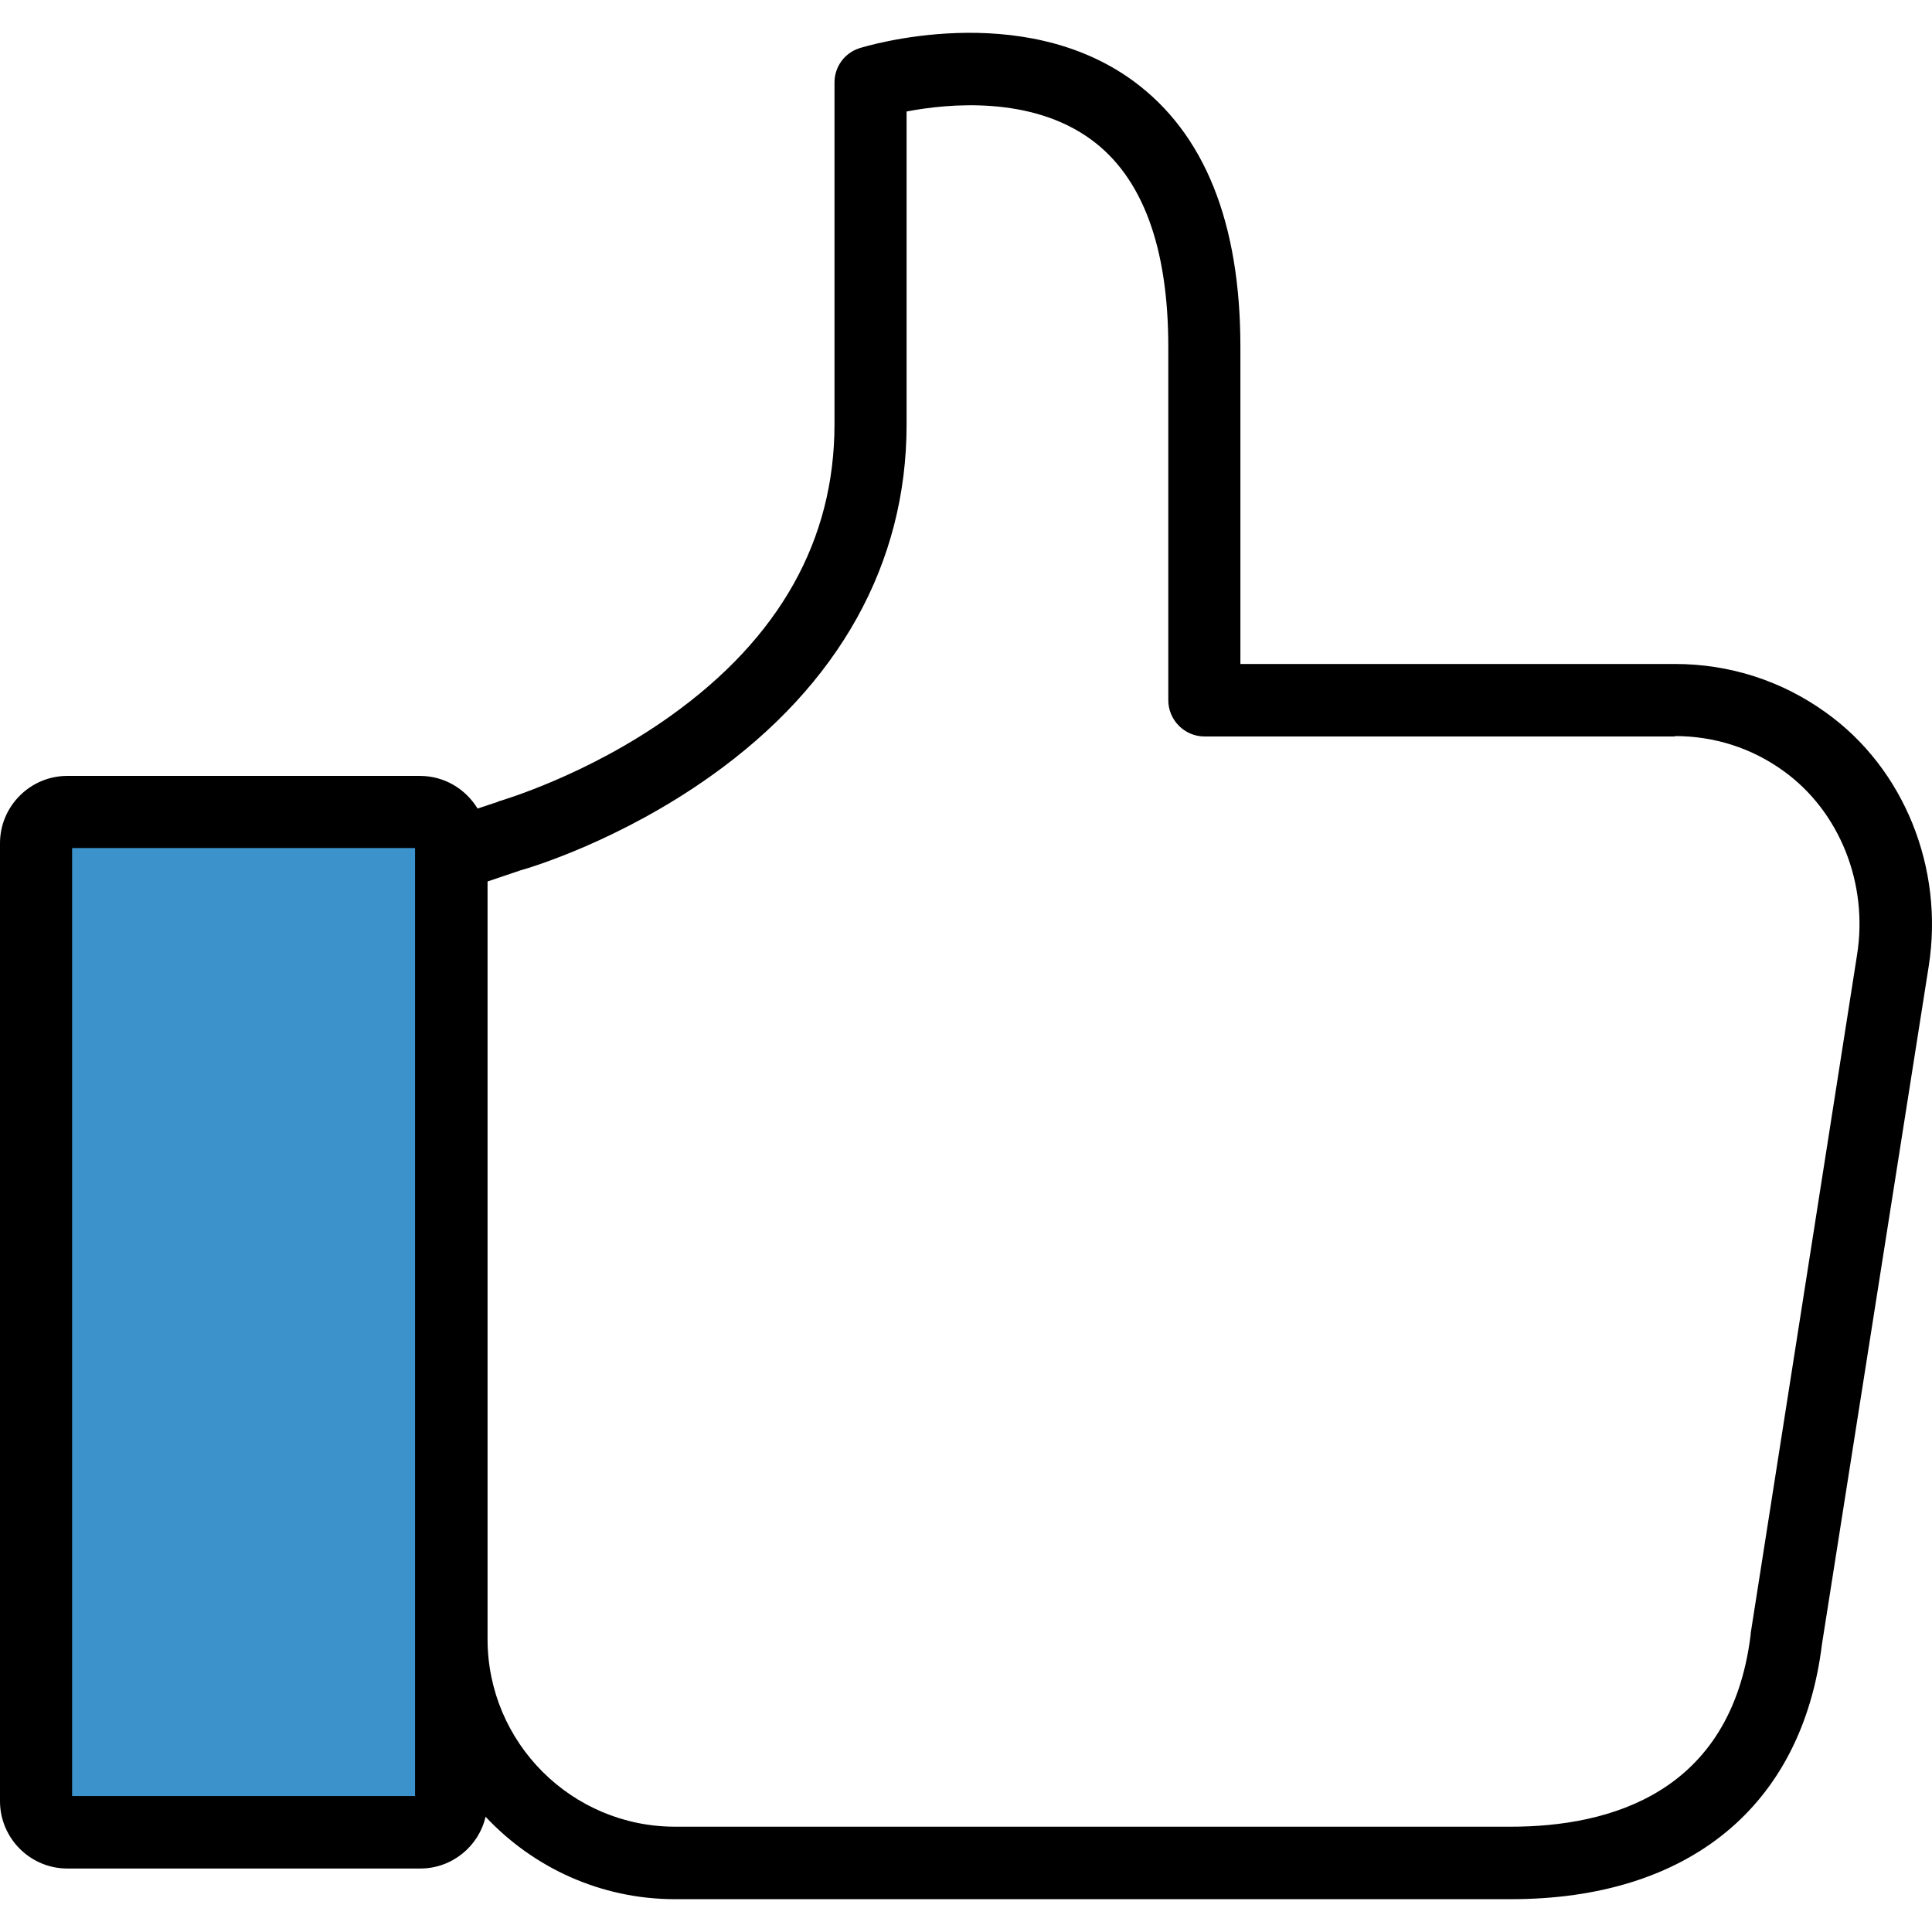
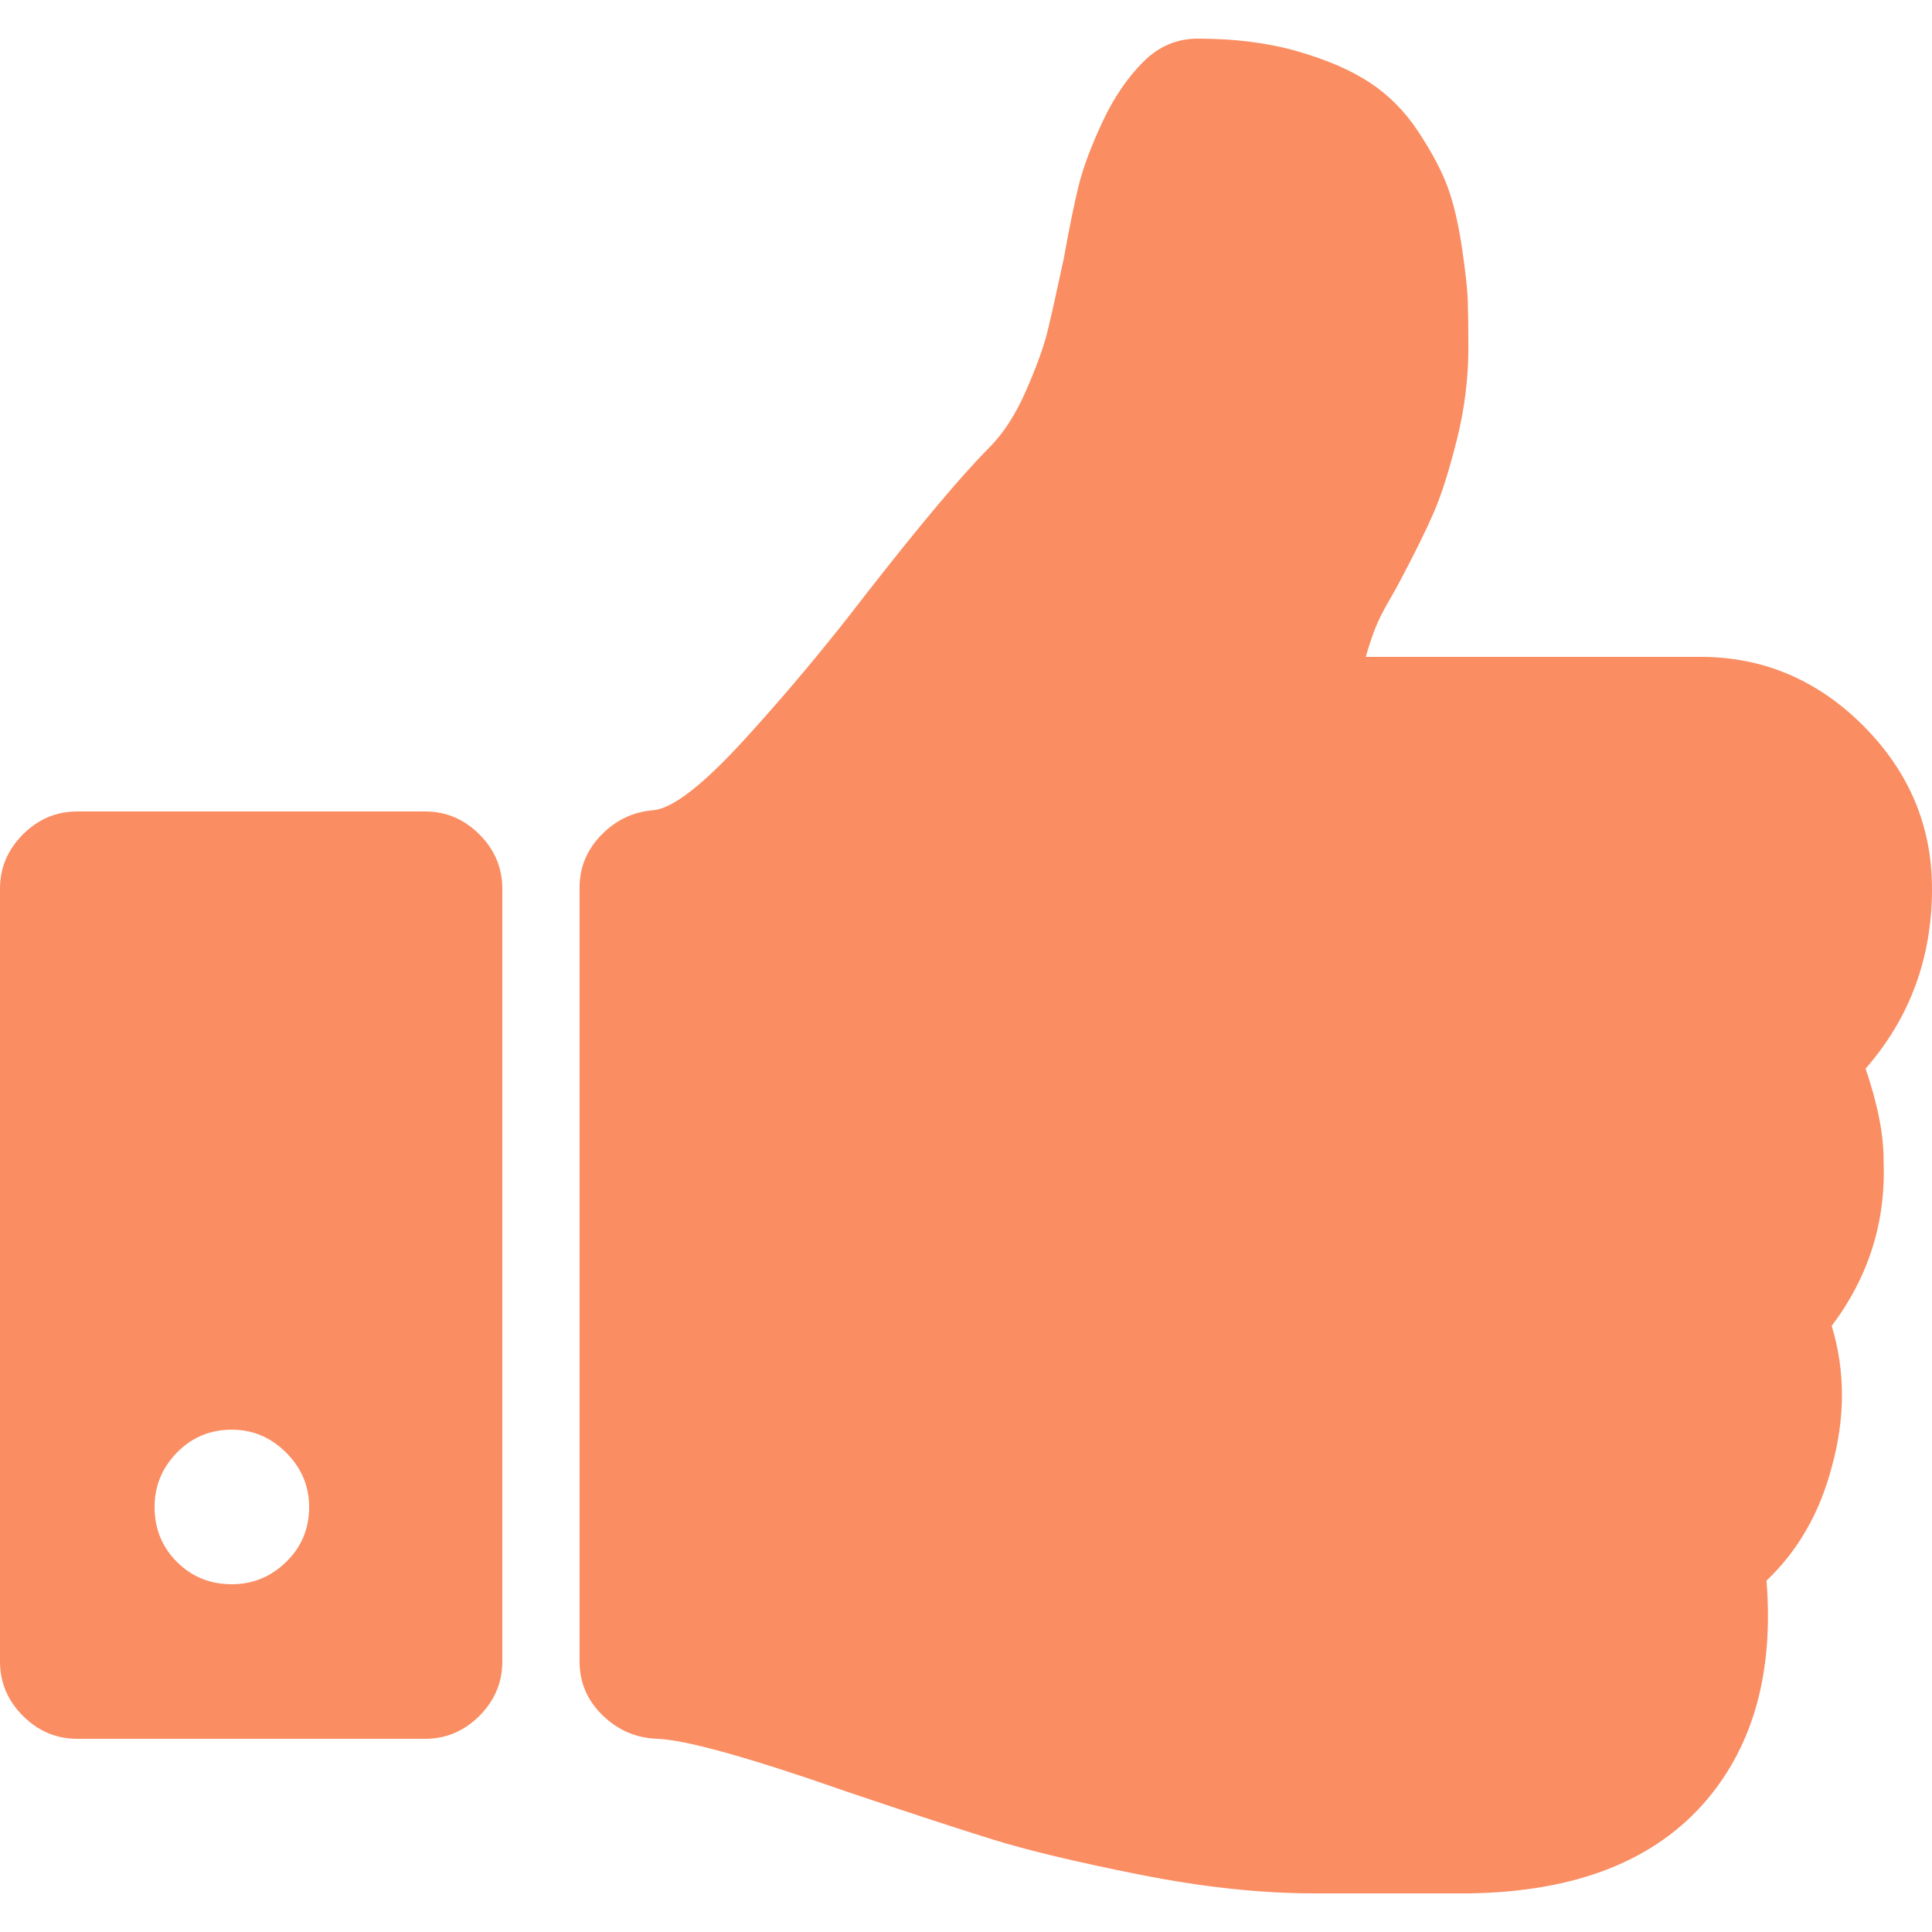
- <svg xmlns="http://www.w3.org/2000/svg" version="1.1" id="Layer_1" x="0px" y="0px" viewBox="0 0 485.027 485.027" style="enable-background:new 0 0 485.027 485.027;" xml:space="preserve">
+ <svg xmlns="http://www.w3.org/2000/svg" version="1.1" id="Capa_1" x="0px" y="0px" width="512px" height="512px" viewBox="0 0 456.814 456.814" style="enable-background:new 0 0 456.814 456.814;" xml:space="preserve">
  <g>
    <g>
-       <path id="XMLID_1929_" style="fill:#3C92CA;" d="M109.4,459.991H13c-2.1,0-3.9-1.8-3.9-3.9v-248.4c0-2.1,1.8-3.9,3.9-3.9h96.4    c2.1,0,3.9,1.8,3.9,3.9v248.4C113.3,458.191,111.6,459.991,109.4,459.991z" />
-       <path d="M284.6,20.391c-28.2-20.7-67.2-8.8-68.8-8.3c-3.8,1.2-6.3,4.7-6.3,8.6v85.8c0,29.1-13.8,53.7-41.1,73.2    c-21.1,15.1-42.7,21.3-42.9,21.4c-0.2,0-0.3,0.1-0.5,0.2l-5.1,1.7c-3-4.9-8.3-8.2-14.5-8.2H16.9c-9.3,0-16.9,7.6-16.9,16.9v240.5    c0,9.3,7.6,16.9,16.9,16.9h88.6c8,0,14.7-5.6,16.4-13c11.9,12.7,28.8,20.7,47.6,20.7h209.8c44.6,0,73.1-23.3,78.1-64l26.8-170.2    c3.9-24.7-6.2-49.7-25.8-63.7c-11.1-8-24.2-12.2-37.9-12.2H311.4v-79.6C311.4,55.891,302.4,33.491,284.6,20.391z M104.2,450.891    H18.1v-238h86.1V450.891z M420.5,184.791c9.9,0,19.3,3,27.3,8.8c14,10.1,21.3,28.2,18.4,46.2l-26.7,170.3c0,0.1,0,0.2,0,0.3    c-4.9,39.8-35.4,48.2-60.2,48.2H169.5c-26,0-47.1-21.1-47.1-47.1v-190.2l8.3-2.8c2.9-0.8,25.2-7.6,47.8-23.7    c32.1-22.8,49.1-53.3,49.1-88.2v-78.6c10.4-2,31.3-4,46.4,7.1c12.8,9.4,19.3,26.9,19.3,52v88.7c0,5,4.1,9.1,9.1,9.1h118.1V184.791    z" />
+       <path d="M441.11,252.677c10.468-11.99,15.704-26.169,15.704-42.54c0-14.846-5.432-27.692-16.259-38.547    c-10.849-10.854-23.695-16.278-38.541-16.278h-79.082c0.76-2.664,1.522-4.948,2.282-6.851c0.753-1.903,1.811-3.999,3.138-6.283    c1.328-2.285,2.283-3.999,2.852-5.139c3.425-6.468,6.047-11.801,7.857-15.985c1.807-4.192,3.606-9.9,5.42-17.133    c1.811-7.229,2.711-14.465,2.711-21.698c0-4.566-0.055-8.281-0.145-11.134c-0.089-2.855-0.574-7.139-1.423-12.85    c-0.862-5.708-2.006-10.467-3.43-14.272c-1.43-3.806-3.716-8.092-6.851-12.847c-3.142-4.764-6.947-8.613-11.424-11.565    c-4.476-2.95-10.184-5.424-17.131-7.421c-6.954-1.999-14.801-2.998-23.562-2.998c-4.948,0-9.227,1.809-12.847,5.426    c-3.806,3.806-7.047,8.564-9.709,14.272c-2.666,5.711-4.523,10.66-5.571,14.849c-1.047,4.187-2.238,9.994-3.565,17.415    c-1.719,7.998-2.998,13.752-3.86,17.273c-0.855,3.521-2.525,8.136-4.997,13.845c-2.477,5.713-5.424,10.278-8.851,13.706    c-6.28,6.28-15.891,17.701-28.837,34.259c-9.329,12.18-18.94,23.695-28.837,34.545c-9.899,10.852-17.131,16.466-21.698,16.847    c-4.755,0.38-8.848,2.331-12.275,5.854c-3.427,3.521-5.14,7.662-5.14,12.419v183.01c0,4.949,1.807,9.182,5.424,12.703    c3.615,3.525,7.898,5.38,12.847,5.571c6.661,0.191,21.698,4.374,45.111,12.566c14.654,4.941,26.12,8.706,34.4,11.272    c8.278,2.566,19.849,5.328,34.684,8.282c14.849,2.949,28.551,4.428,41.11,4.428h4.855h21.7h10.276    c25.321-0.38,44.061-7.806,56.247-22.268c11.036-13.135,15.697-30.361,13.99-51.679c7.422-7.042,12.565-15.984,15.416-26.836    c3.231-11.604,3.231-22.74,0-33.397c8.754-11.611,12.847-24.649,12.272-39.115C445.395,268.286,443.971,261.055,441.11,252.677z" fill="#fa8d62" />
+       <path d="M100.5,191.864H18.276c-4.952,0-9.235,1.809-12.851,5.426C1.809,200.905,0,205.188,0,210.137v182.732    c0,4.942,1.809,9.227,5.426,12.847c3.619,3.611,7.902,5.421,12.851,5.421H100.5c4.948,0,9.229-1.81,12.847-5.421    c3.616-3.62,5.424-7.904,5.424-12.847V210.137c0-4.949-1.809-9.231-5.424-12.847C109.73,193.672,105.449,191.864,100.5,191.864z     M67.665,369.308c-3.616,3.521-7.898,5.281-12.847,5.281c-5.14,0-9.471-1.76-12.99-5.281c-3.521-3.521-5.281-7.85-5.281-12.99    c0-4.948,1.759-9.232,5.281-12.847c3.52-3.617,7.85-5.428,12.99-5.428c4.949,0,9.231,1.811,12.847,5.428    c3.617,3.614,5.426,7.898,5.426,12.847C73.091,361.458,71.286,365.786,67.665,369.308z" fill="#fa8d62" />
    </g>
  </g>
  <g>
</g>
  <g>
</g>
  <g>
</g>
  <g>
</g>
  <g>
</g>
  <g>
</g>
  <g>
</g>
  <g>
</g>
  <g>
</g>
  <g>
</g>
  <g>
</g>
  <g>
</g>
  <g>
</g>
  <g>
</g>
  <g>
</g>
</svg>
